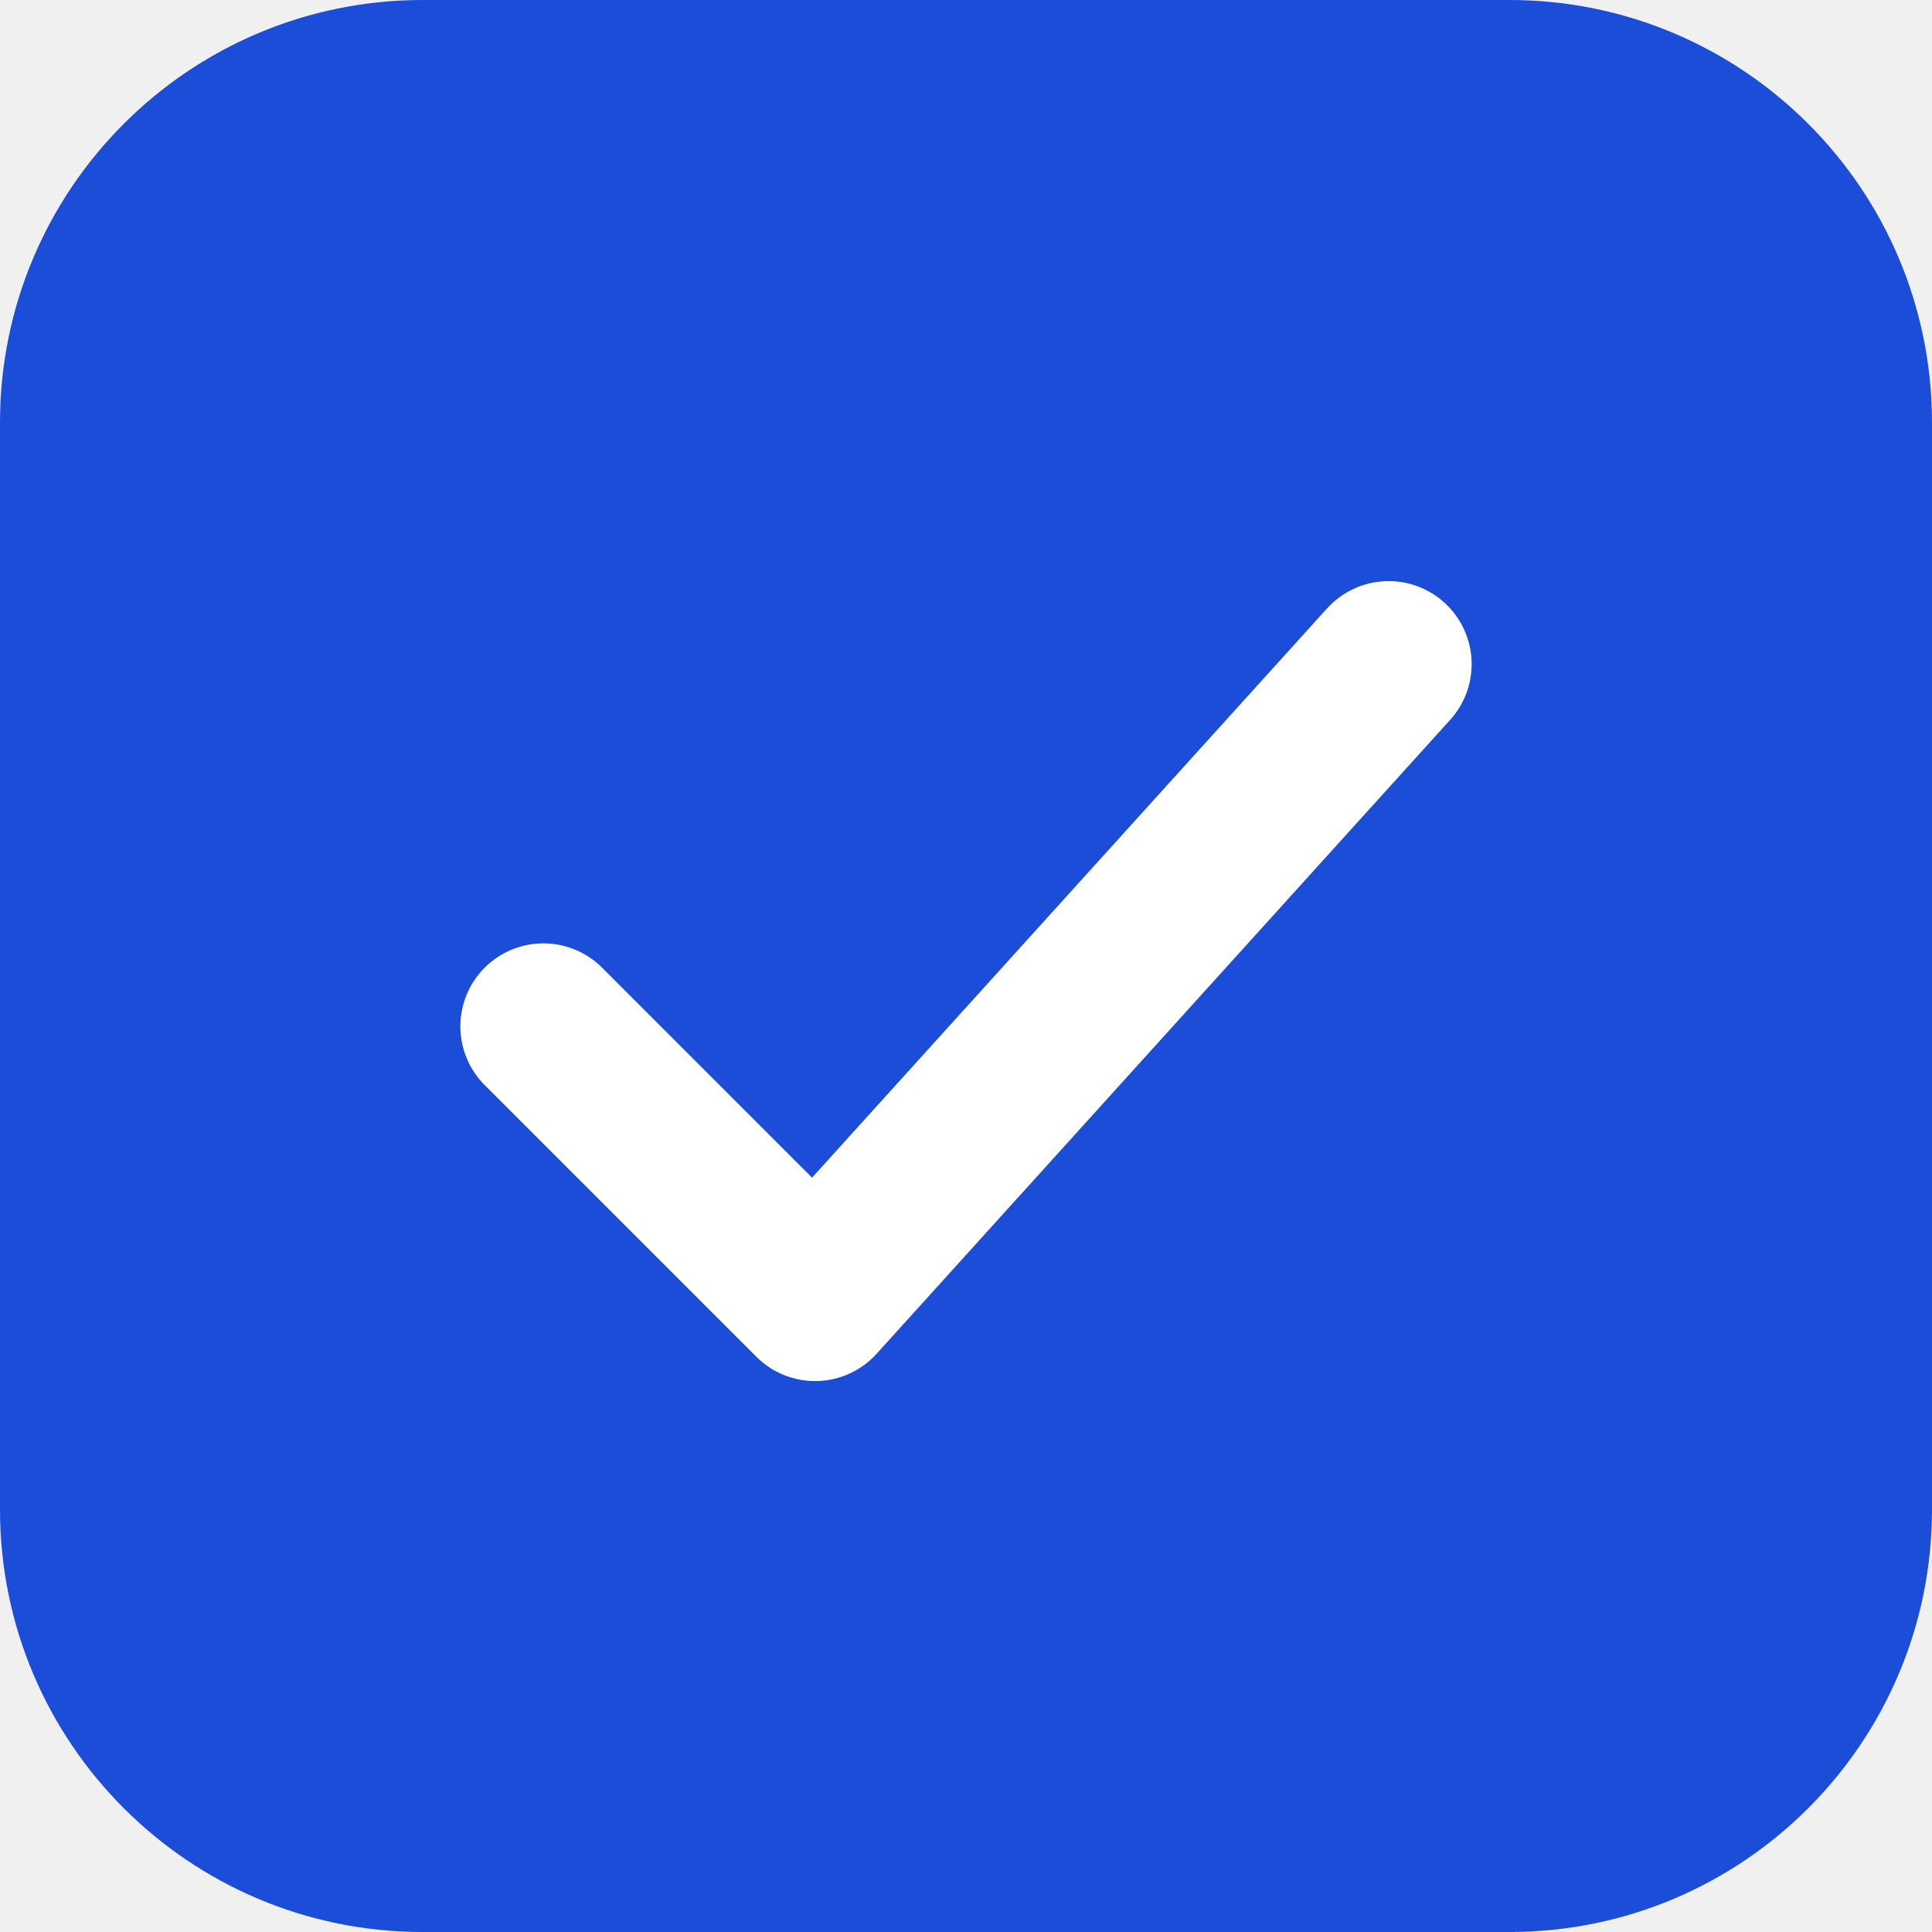
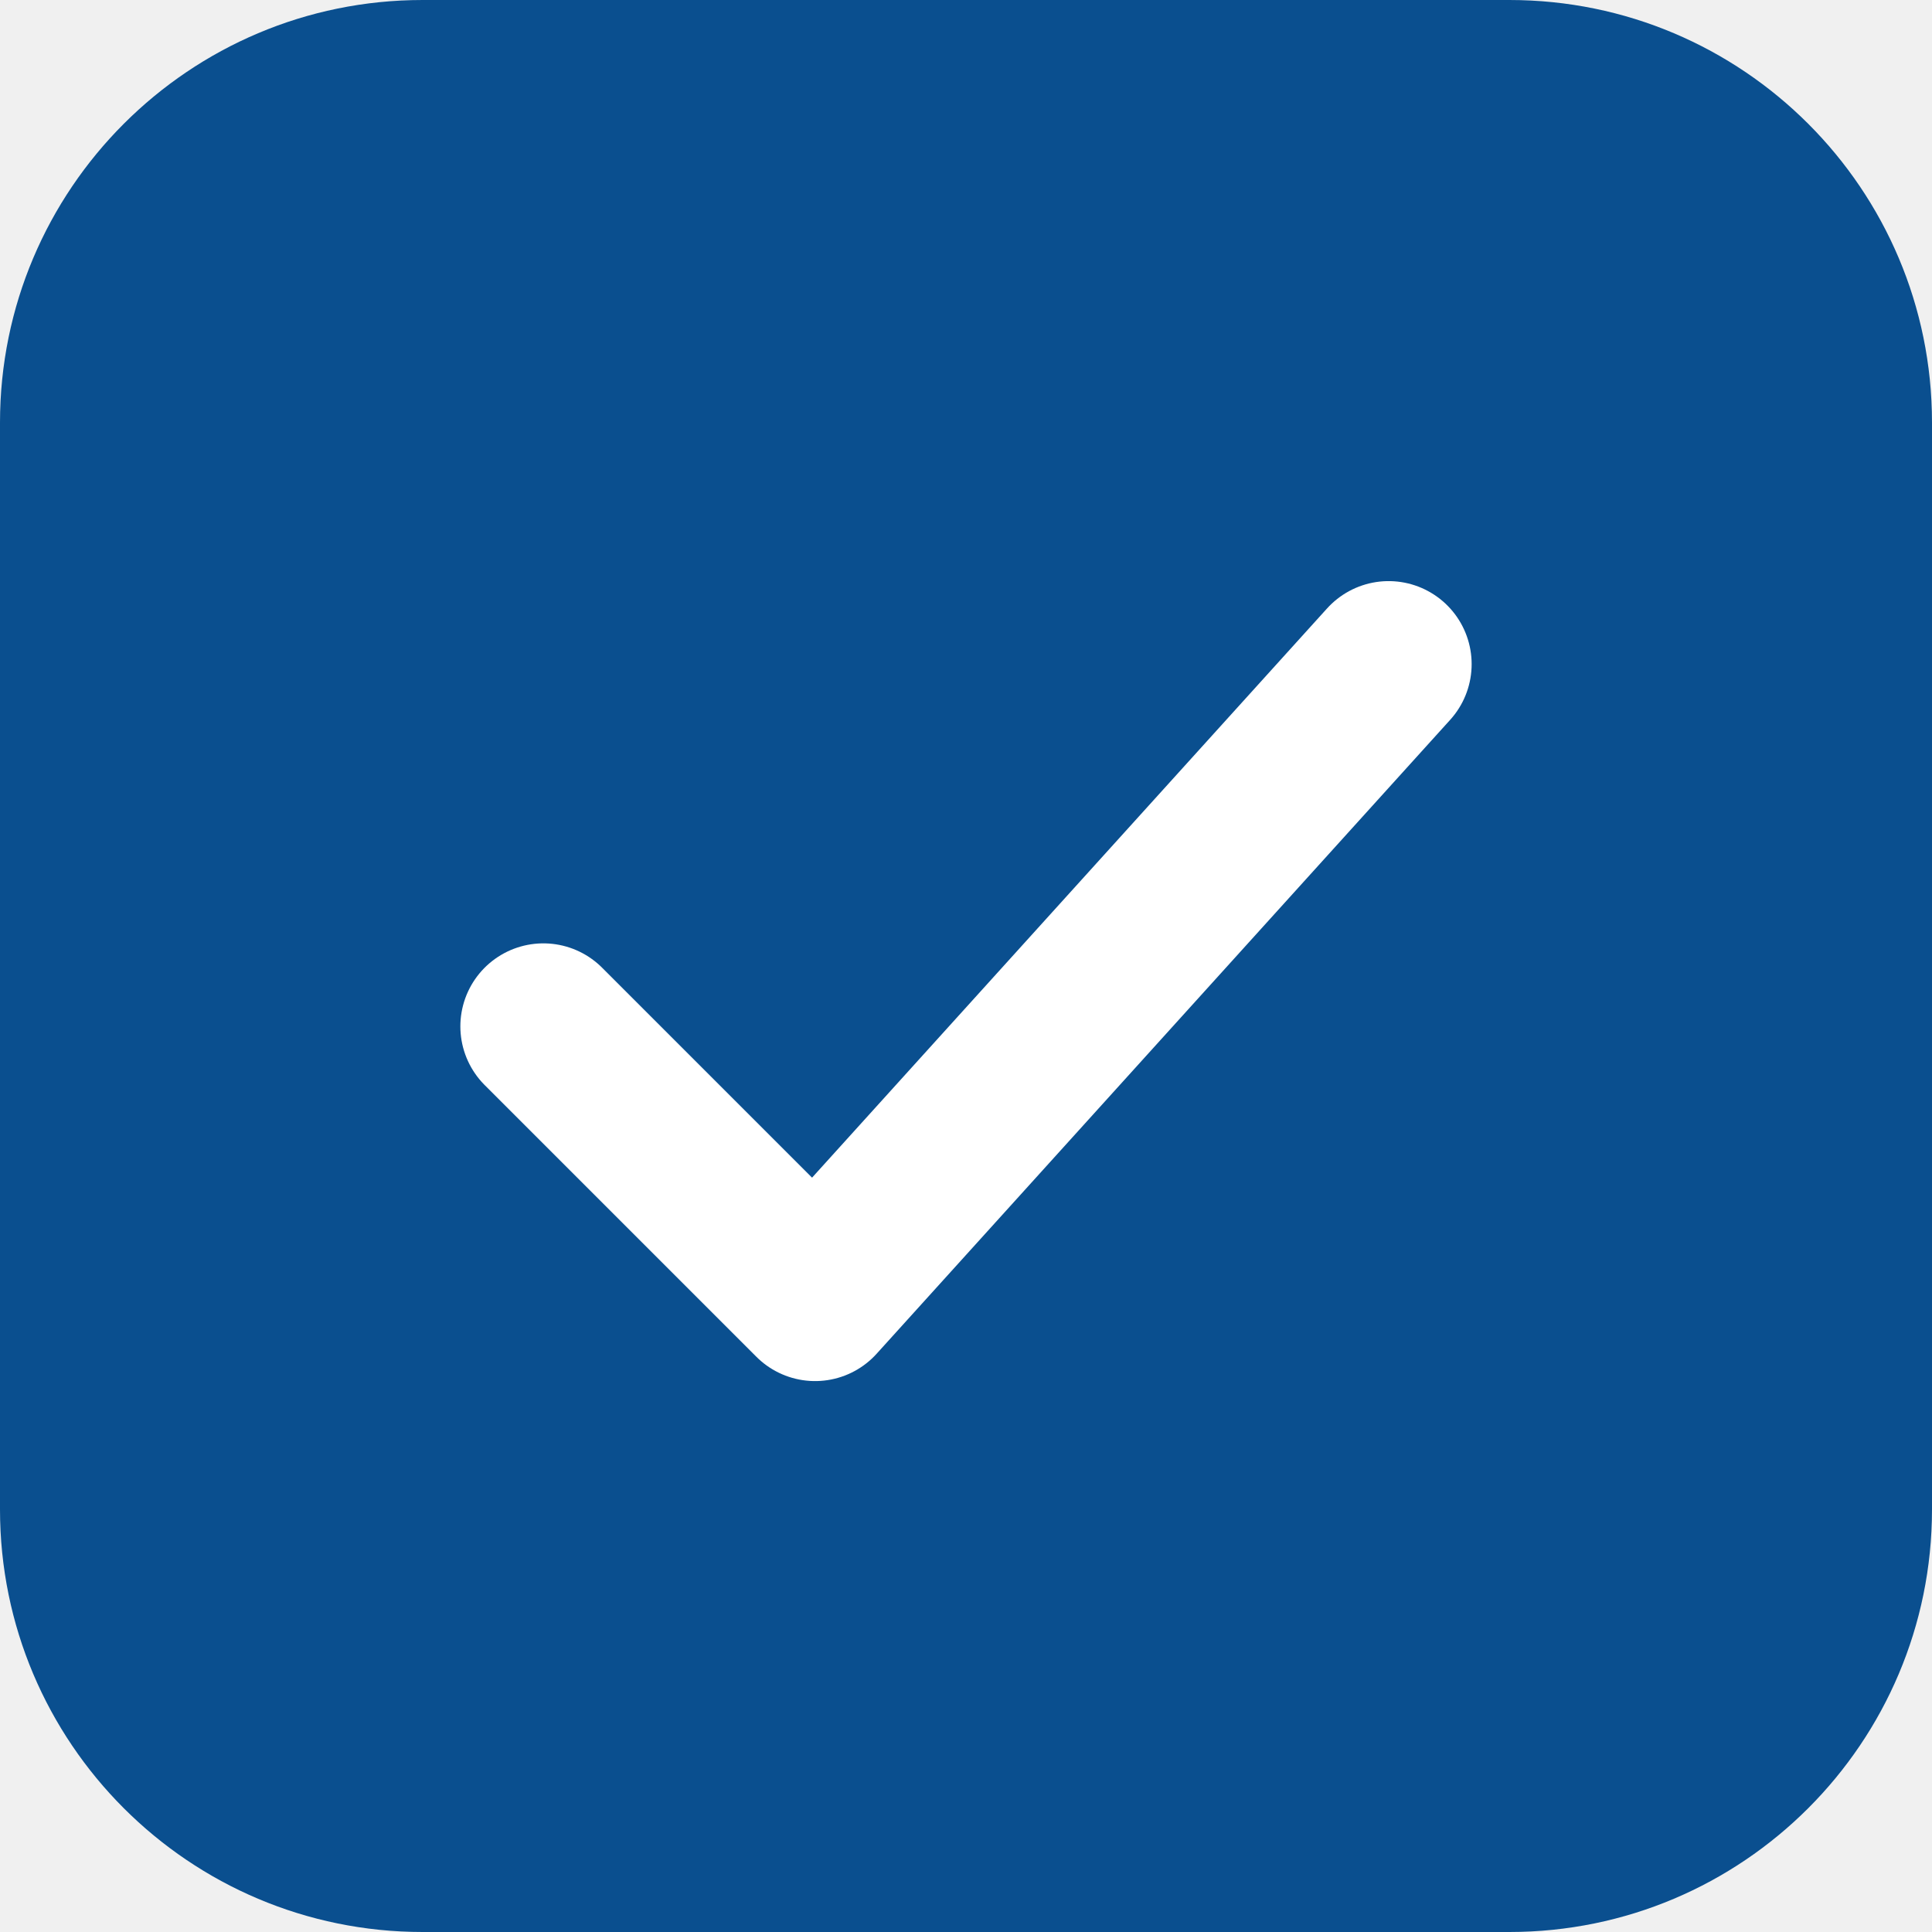
<svg xmlns="http://www.w3.org/2000/svg" viewBox="0 0 64 64" width="64" height="64">
-   <rect width="64" height="64" rx="14" fill="#1b4dd8" />
+   <rect width="64" height="64" rx="14" fill="#0a4f8f" />
  <path d="M18 34l9 9 19-21" fill="none" stroke="#fff" stroke-width="5.5" stroke-linecap="round" stroke-linejoin="round" />
</svg>
